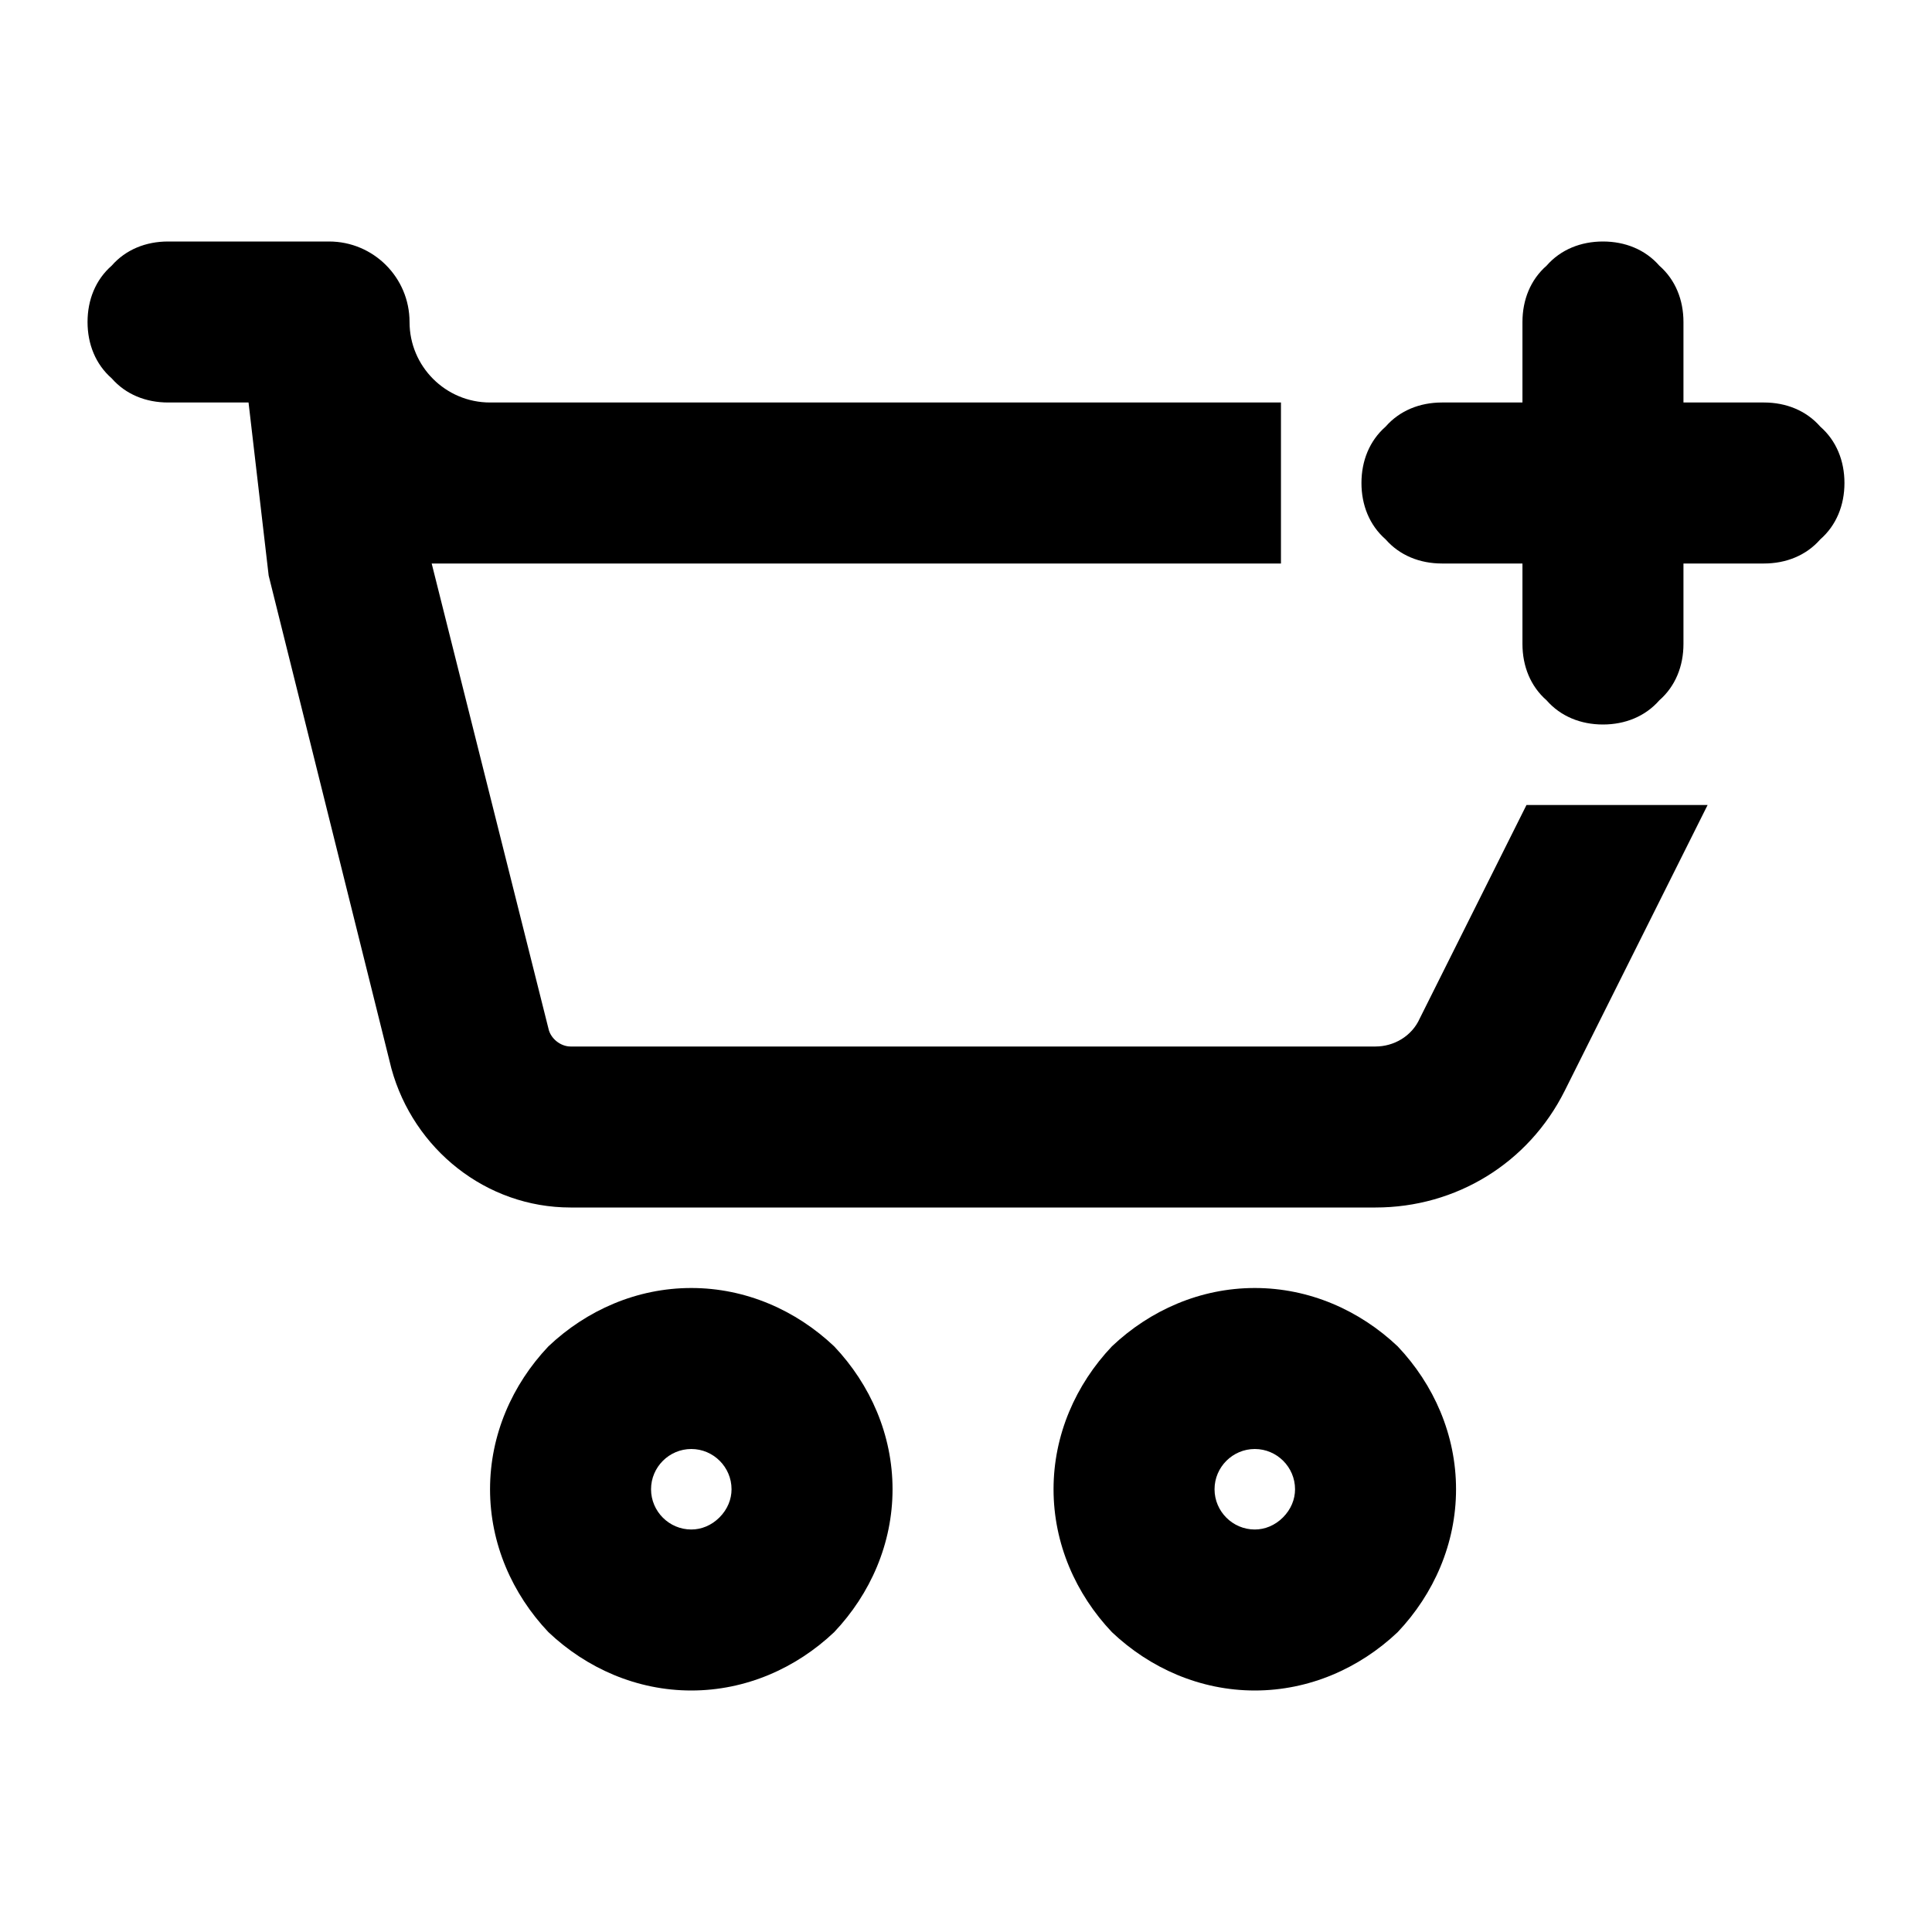
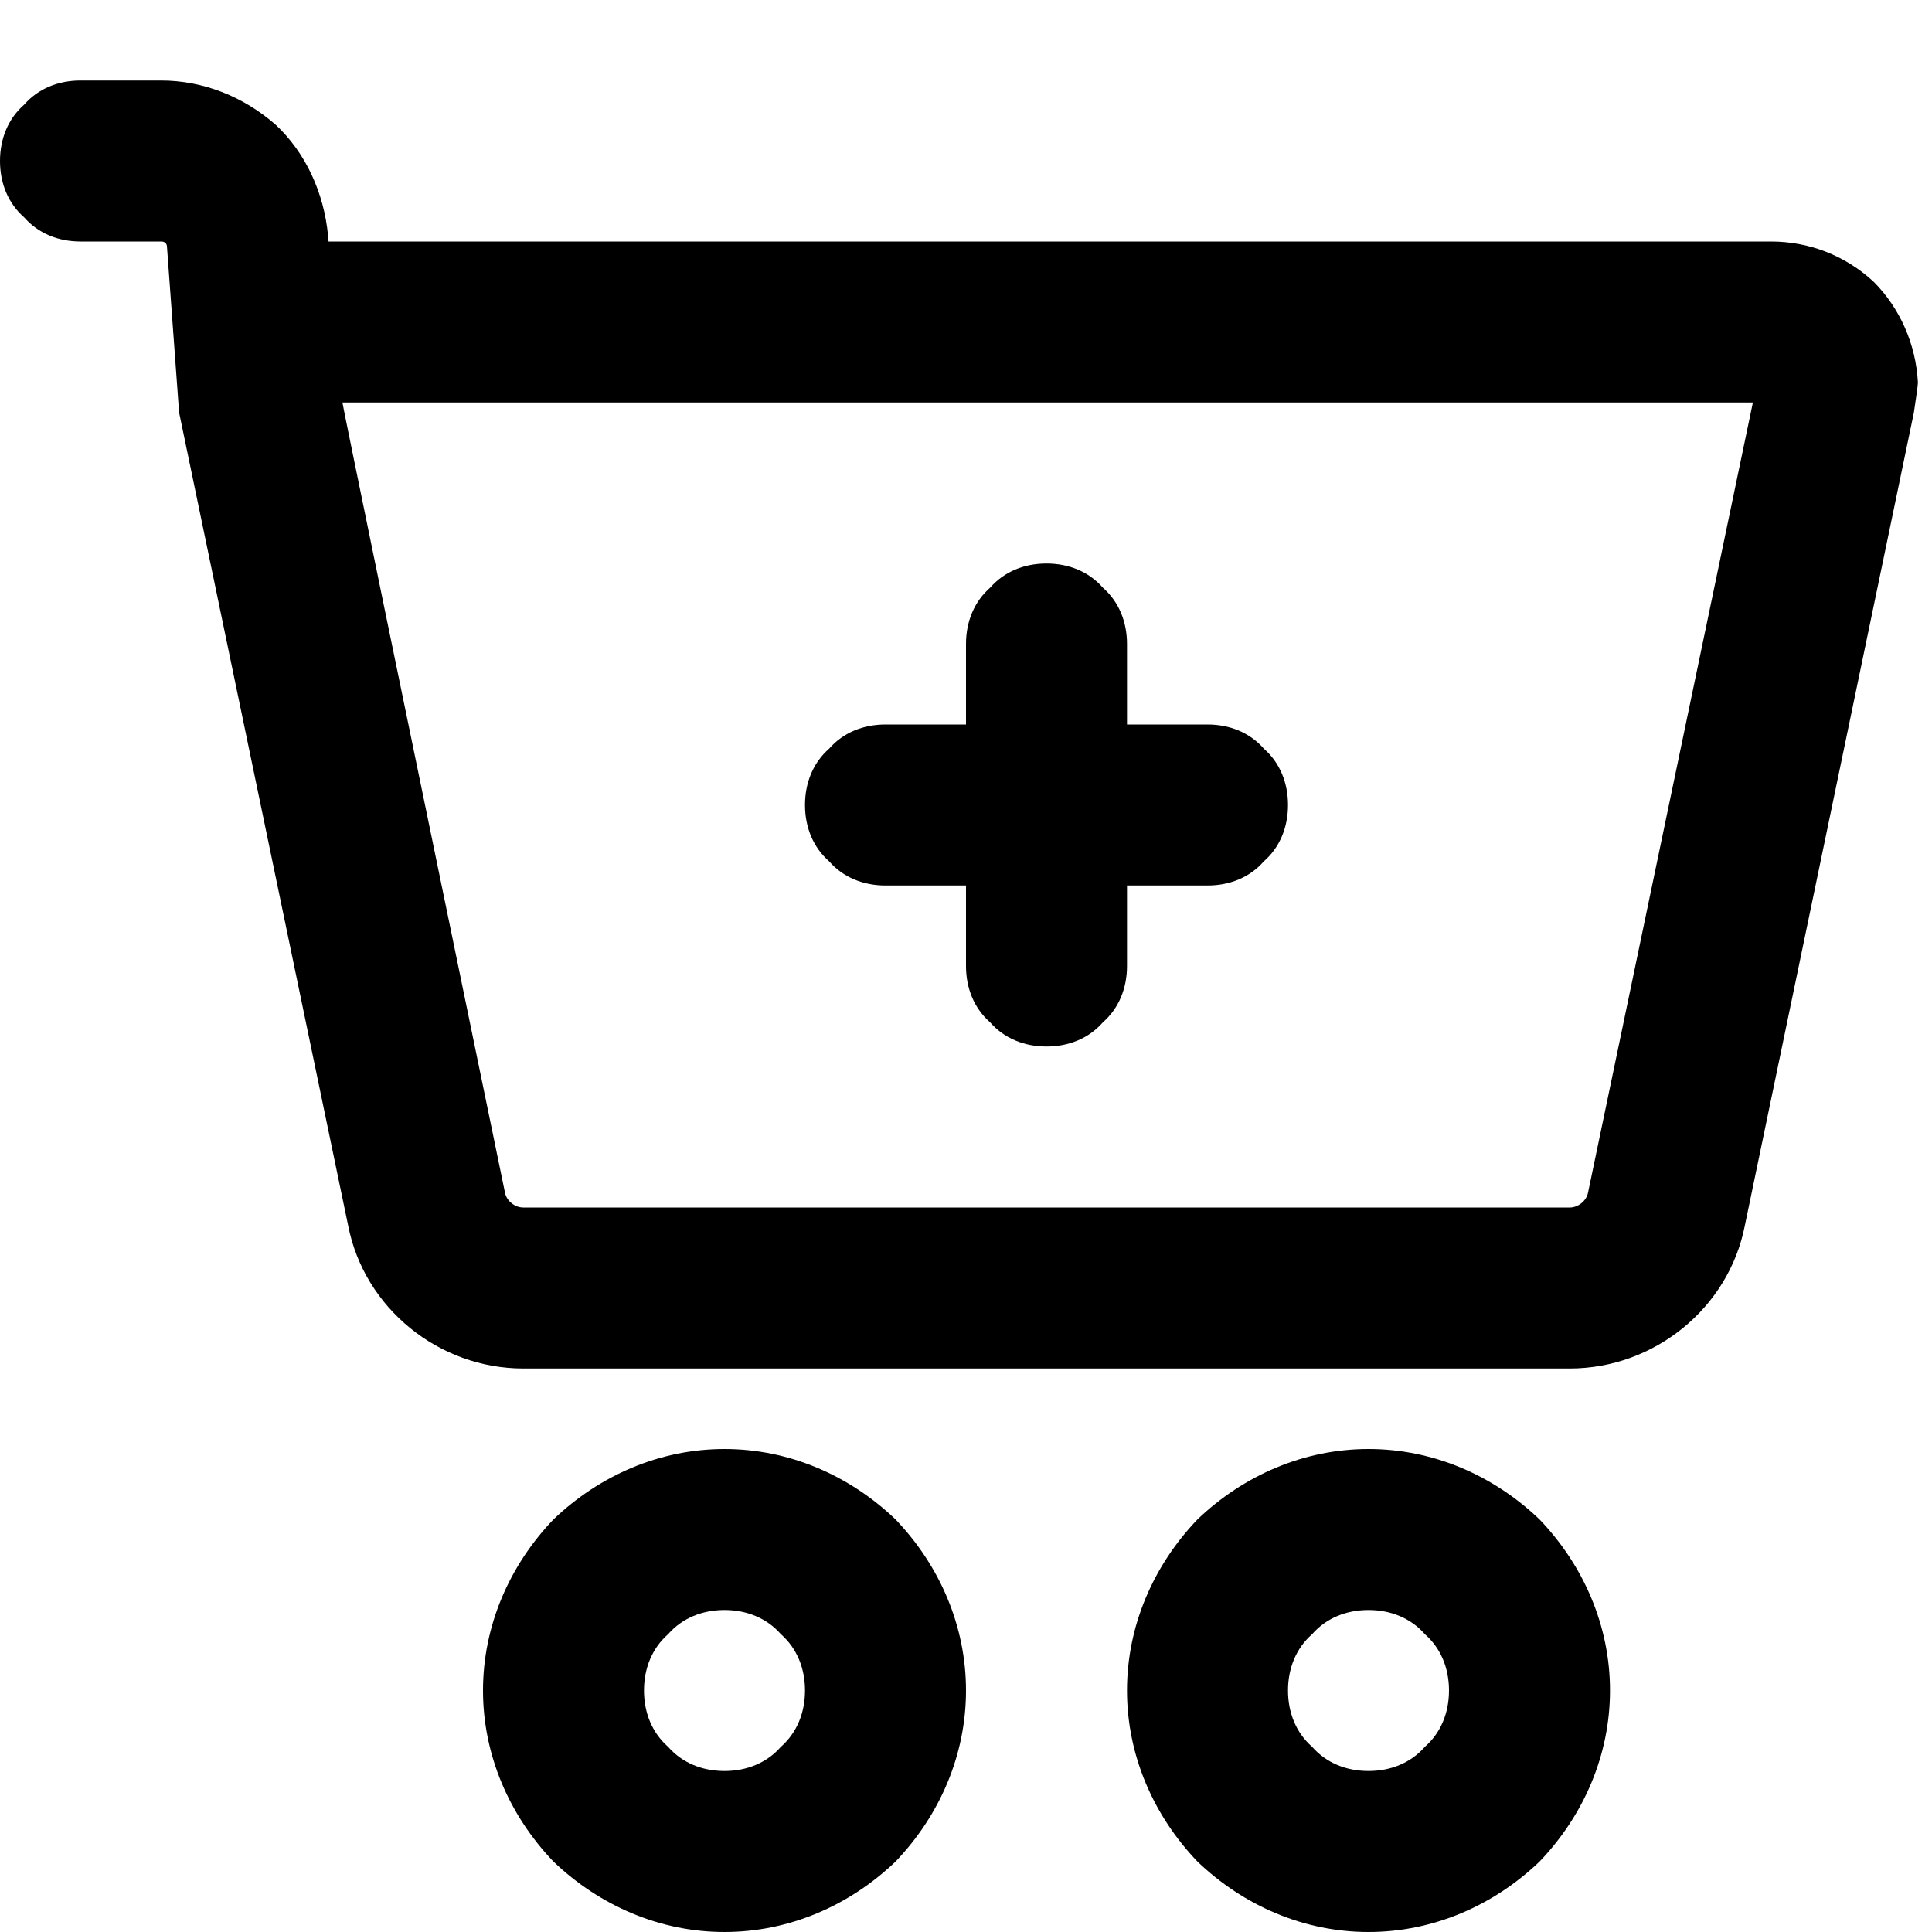
- <svg xmlns="http://www.w3.org/2000/svg" width="96" height="96">
-   <path d="M83.65 20v-4c0-1.1-.4-2.1-1.2-2.8-.7-.8-1.7-1.2-2.8-1.2-1.1 0-2.1.4-2.8 1.2-.8.7-1.2 1.7-1.2 2.8v4h-4c-1.1 0-2.1.4-2.8 1.2-.8.7-1.2 1.7-1.2 2.8 0 1.1.4 2.1 1.2 2.8.7.8 1.7 1.2 2.8 1.2h4v4c0 1.1.4 2.1 1.2 2.8.7.8 1.7 1.2 2.8 1.2 1.1 0 2.1-.4 2.8-1.2.8-.7 1.2-1.7 1.2-2.8v-4h4c1.1 0 2.1-.4 2.8-1.2.8-.7 1.2-1.7 1.2-2.8 0-1.1-.4-2.1-1.2-2.8-.7-.8-1.7-1.2-2.8-1.2h-4zm-20 0h-39.3c-2.208 0-4-1.792-4-4s-1.792-4-4-4h-8c-1.1 0-2.1.4-2.8 1.2-.8.7-1.2 1.7-1.2 2.8 0 1.1.4 2.1 1.2 2.8.7.8 1.7 1.2 2.8 1.2h4l1 8.6 6.1 24.5c1.1 4 4.7 6.9 8.9 6.9h40c4 0 7.6-2.2 9.4-5.8l7.1-14.2h-9l-5.3 10.6c-.4.9-1.3 1.4-2.2 1.4h-40c-.5 0-1-.4-1.1-.9L21.45 28h42.2v-8zm-3.3 54c0 1.1.9 2 2 2 .5 0 1-.2 1.4-.6.4-.4.6-.9.6-1.4 0-1.1-.9-2-2-2s-2 .9-2 2zm-8 0c0 2.7 1.1 5.2 2.9 7.1 1.9 1.8 4.4 2.9 7.1 2.9 2.7 0 5.2-1.1 7.1-2.9 1.8-1.9 2.9-4.4 2.9-7.1 0-2.7-1.1-5.2-2.9-7.1-1.9-1.8-4.4-2.9-7.1-2.9-2.7 0-5.2 1.1-7.1 2.9-1.8 1.9-2.9 4.4-2.9 7.1zm-20 0c0 1.1.9 2 2 2 .5 0 1-.2 1.4-.6.4-.4.6-.9.6-1.4 0-1.1-.9-2-2-2s-2 .9-2 2zm-8 0c0 2.7 1.1 5.2 2.9 7.1 1.9 1.8 4.4 2.9 7.1 2.9 2.7 0 5.2-1.1 7.1-2.9 1.8-1.9 2.9-4.4 2.9-7.1 0-2.7-1.1-5.2-2.9-7.1-1.9-1.8-4.4-2.9-7.1-2.9-2.7 0-5.2 1.1-7.1 2.9-1.8 1.9-2.9 4.4-2.9 7.1z" fill-rule="evenodd" />
+ <svg xmlns="http://www.w3.org/2000/svg" style="isolation:isolate" width="96" height="96">
+   <path d="M56 84c0-3.2 1.3-6.2 3.5-8.5 2.3-2.2 5.3-3.5 8.5-3.5s6.2 1.3 8.5 3.5c2.2 2.3 3.5 5.3 3.5 8.5s-1.3 6.2-3.5 8.5C74.2 94.7 71.2 96 68 96s-6.2-1.3-8.5-3.5C57.3 90.2 56 87.2 56 84zm8 0c0-1.1.4-2.1 1.2-2.8.7-.8 1.7-1.2 2.8-1.2 1.1 0 2.1.4 2.8 1.2.8.7 1.2 1.7 1.2 2.8 0 1.1-.4 2.1-1.2 2.8-.7.8-1.7 1.2-2.8 1.2-1.1 0-2.1-.4-2.8-1.2-.8-.7-1.2-1.7-1.2-2.8zm-40 0c0-3.2 1.3-6.2 3.5-8.5 2.3-2.2 5.3-3.5 8.5-3.5s6.2 1.3 8.5 3.5c2.2 2.3 3.5 5.3 3.5 8.5s-1.3 6.2-3.5 8.5C42.2 94.7 39.2 96 36 96s-6.2-1.3-8.5-3.5C25.3 90.2 24 87.2 24 84zm8 0c0-1.1.4-2.1 1.2-2.8.7-.8 1.7-1.2 2.8-1.2 1.1 0 2.1.4 2.8 1.2.8.7 1.2 1.7 1.2 2.8 0 1.1-.4 2.1-1.2 2.8-.7.8-1.7 1.2-2.8 1.2-1.1 0-2.1-.4-2.8-1.2-.8-.7-1.2-1.7-1.2-2.8zM8.9 20.5l8.4 40.4C18.1 65 21.8 68 26 68h52c4.2 0 7.9-3 8.7-7.1l8.4-40.4q.2-1.3.2-1.5c-.1-1.9-.9-3.7-2.2-5-1.4-1.3-3.2-2-5.1-2H16.326l-.026-.3c-.2-2.1-1.1-4.1-2.6-5.5C12.1 4.8 10.1 4 8 4H4c-1.1 0-2.1.4-2.8 1.2C.4 5.9 0 6.9 0 8c0 1.1.4 2.1 1.2 2.8.7.8 1.7 1.2 2.8 1.2h4c.2 0 .3.1.3.3l.6 8.2zm16.2 38.8c.1.4.5.7.9.7h52c.4 0 .8-.3.9-.7L87.1 20H17.015q0 .143 8.085 39.3zM56 36v-4c0-1.1-.4-2.1-1.2-2.8-.7-.8-1.7-1.2-2.8-1.2-1.1 0-2.1.4-2.8 1.2-.8.7-1.2 1.7-1.2 2.8v4h-4c-1.1 0-2.1.4-2.8 1.2-.8.7-1.2 1.7-1.2 2.8 0 1.1.4 2.1 1.2 2.8.7.8 1.7 1.2 2.8 1.2h4v4c0 1.1.4 2.1 1.2 2.8.7.8 1.7 1.2 2.8 1.2 1.1 0 2.1-.4 2.8-1.2.8-.7 1.2-1.7 1.2-2.8v-4h4c1.1 0 2.1-.4 2.8-1.2.8-.7 1.2-1.7 1.2-2.8 0-1.1-.4-2.1-1.2-2.8-.7-.8-1.7-1.2-2.8-1.2h-4z" fill-rule="evenodd" />
</svg>
